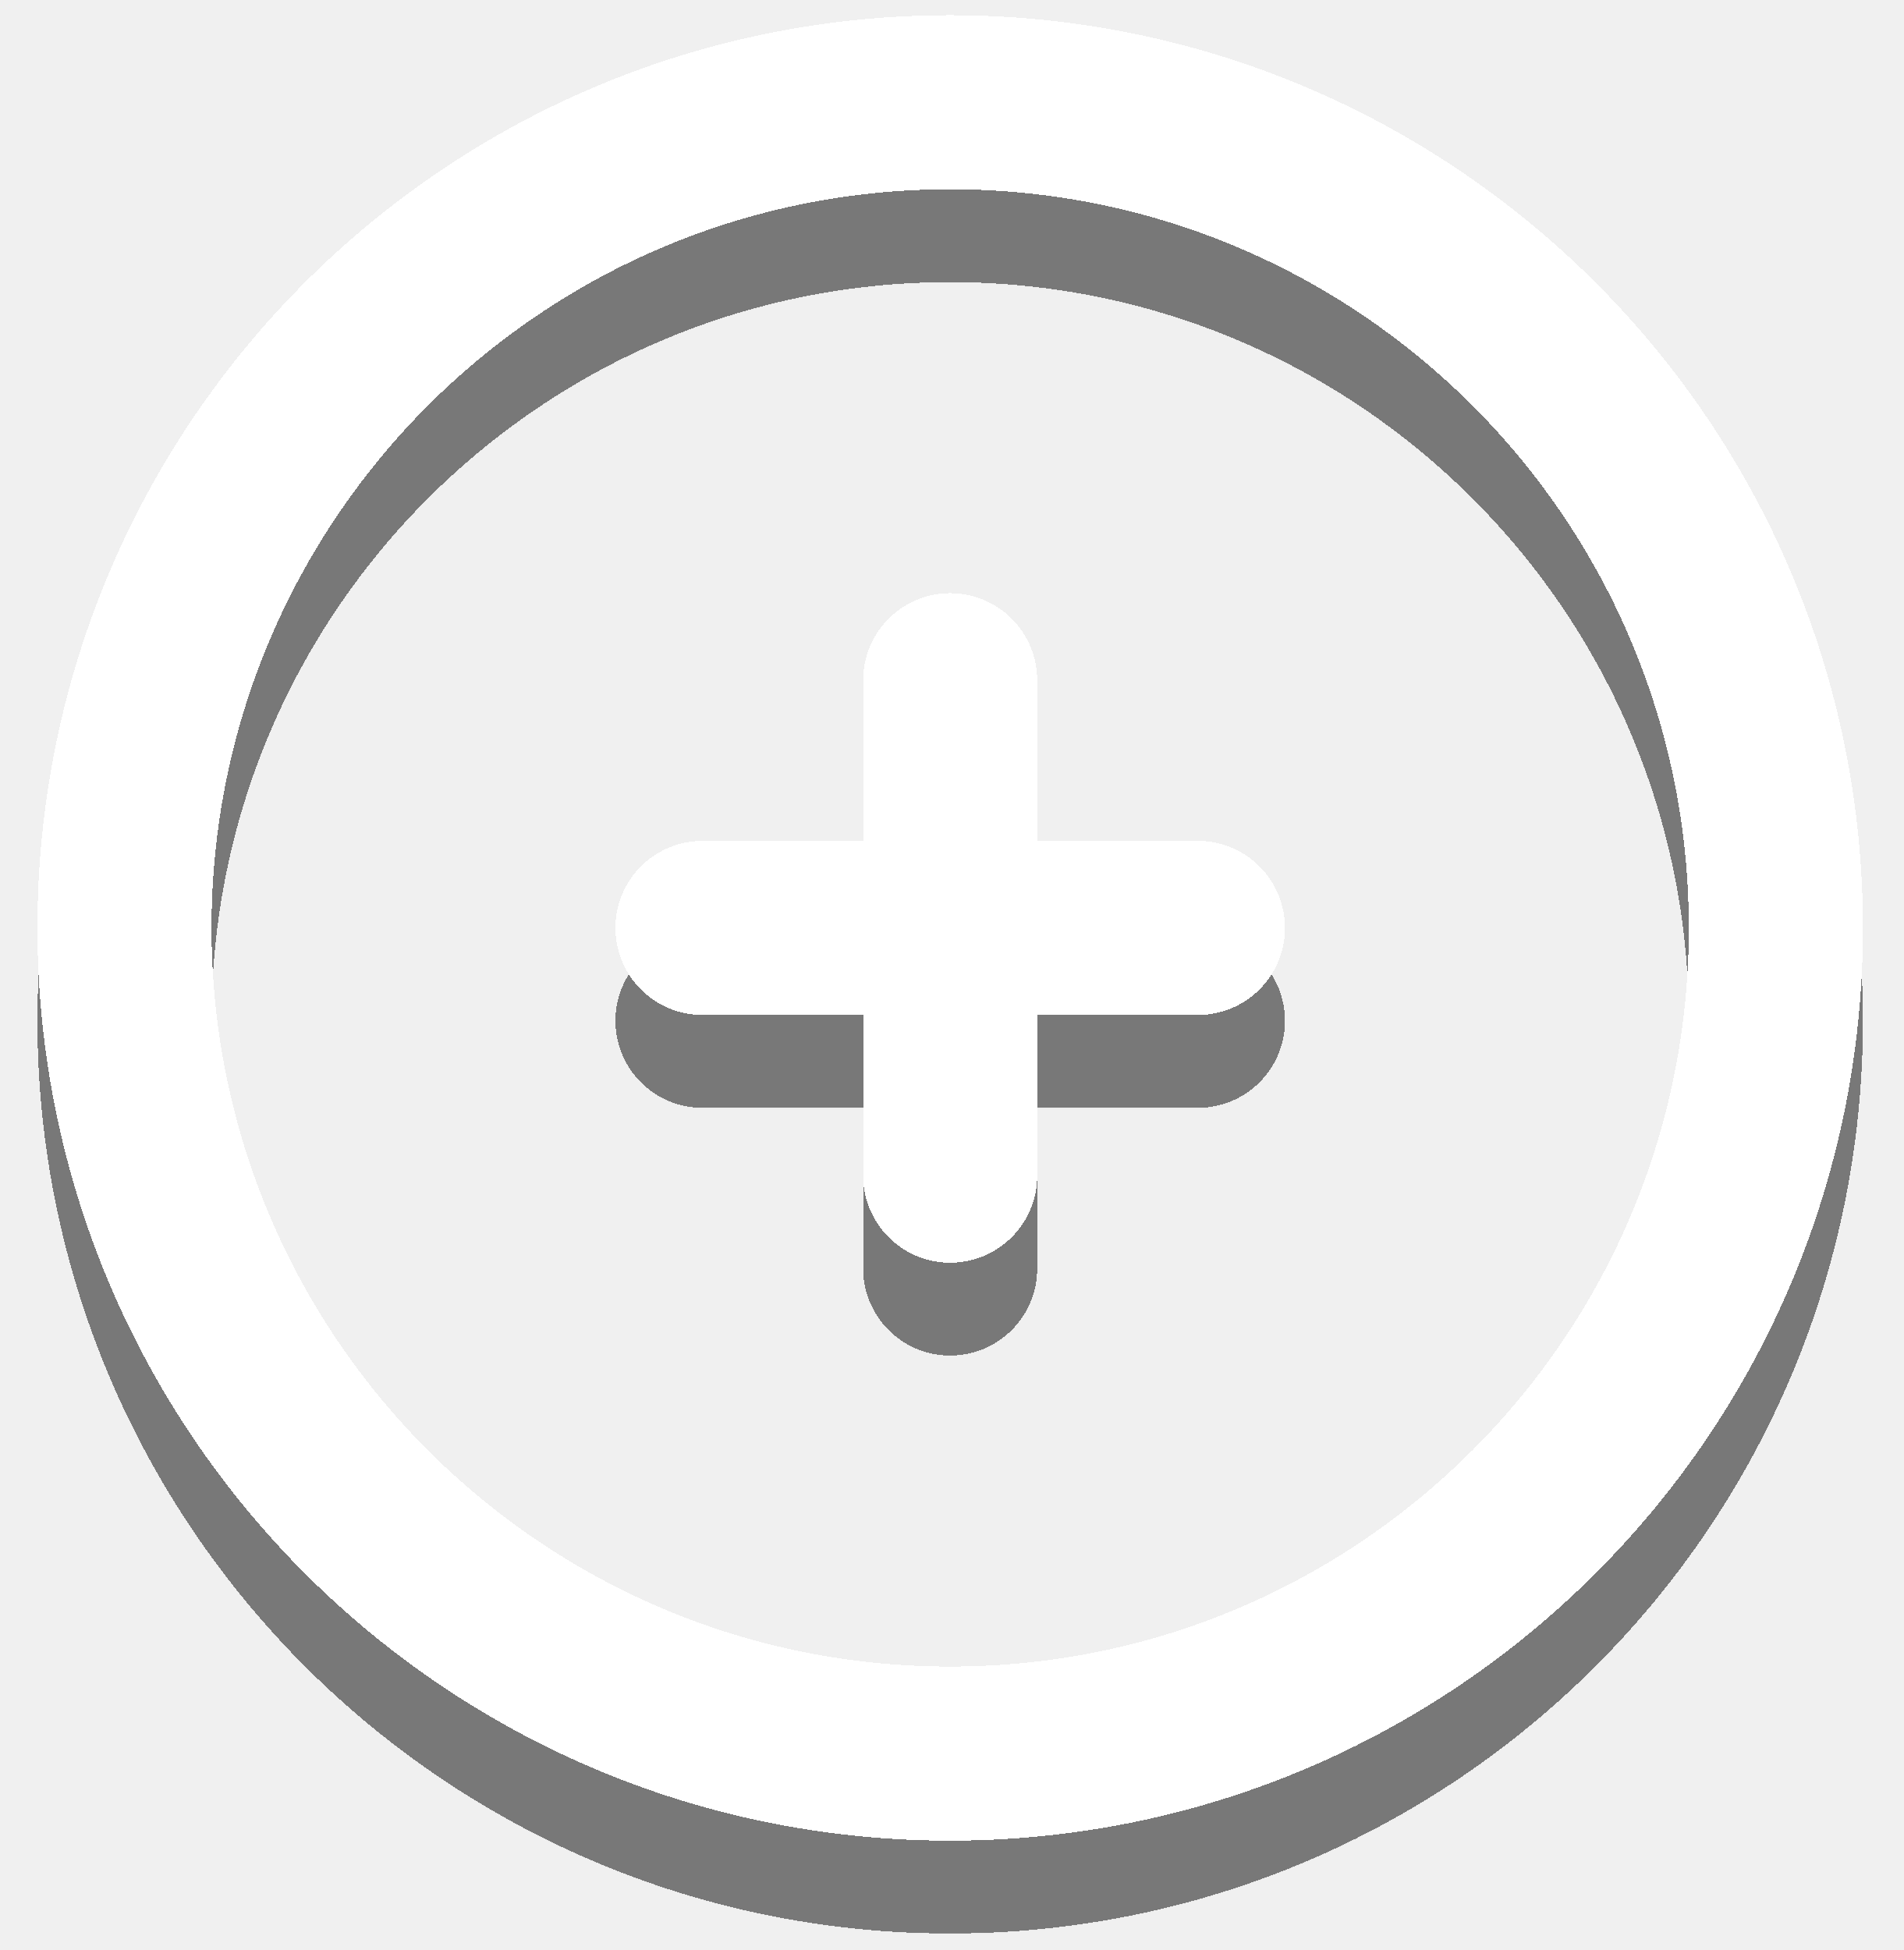
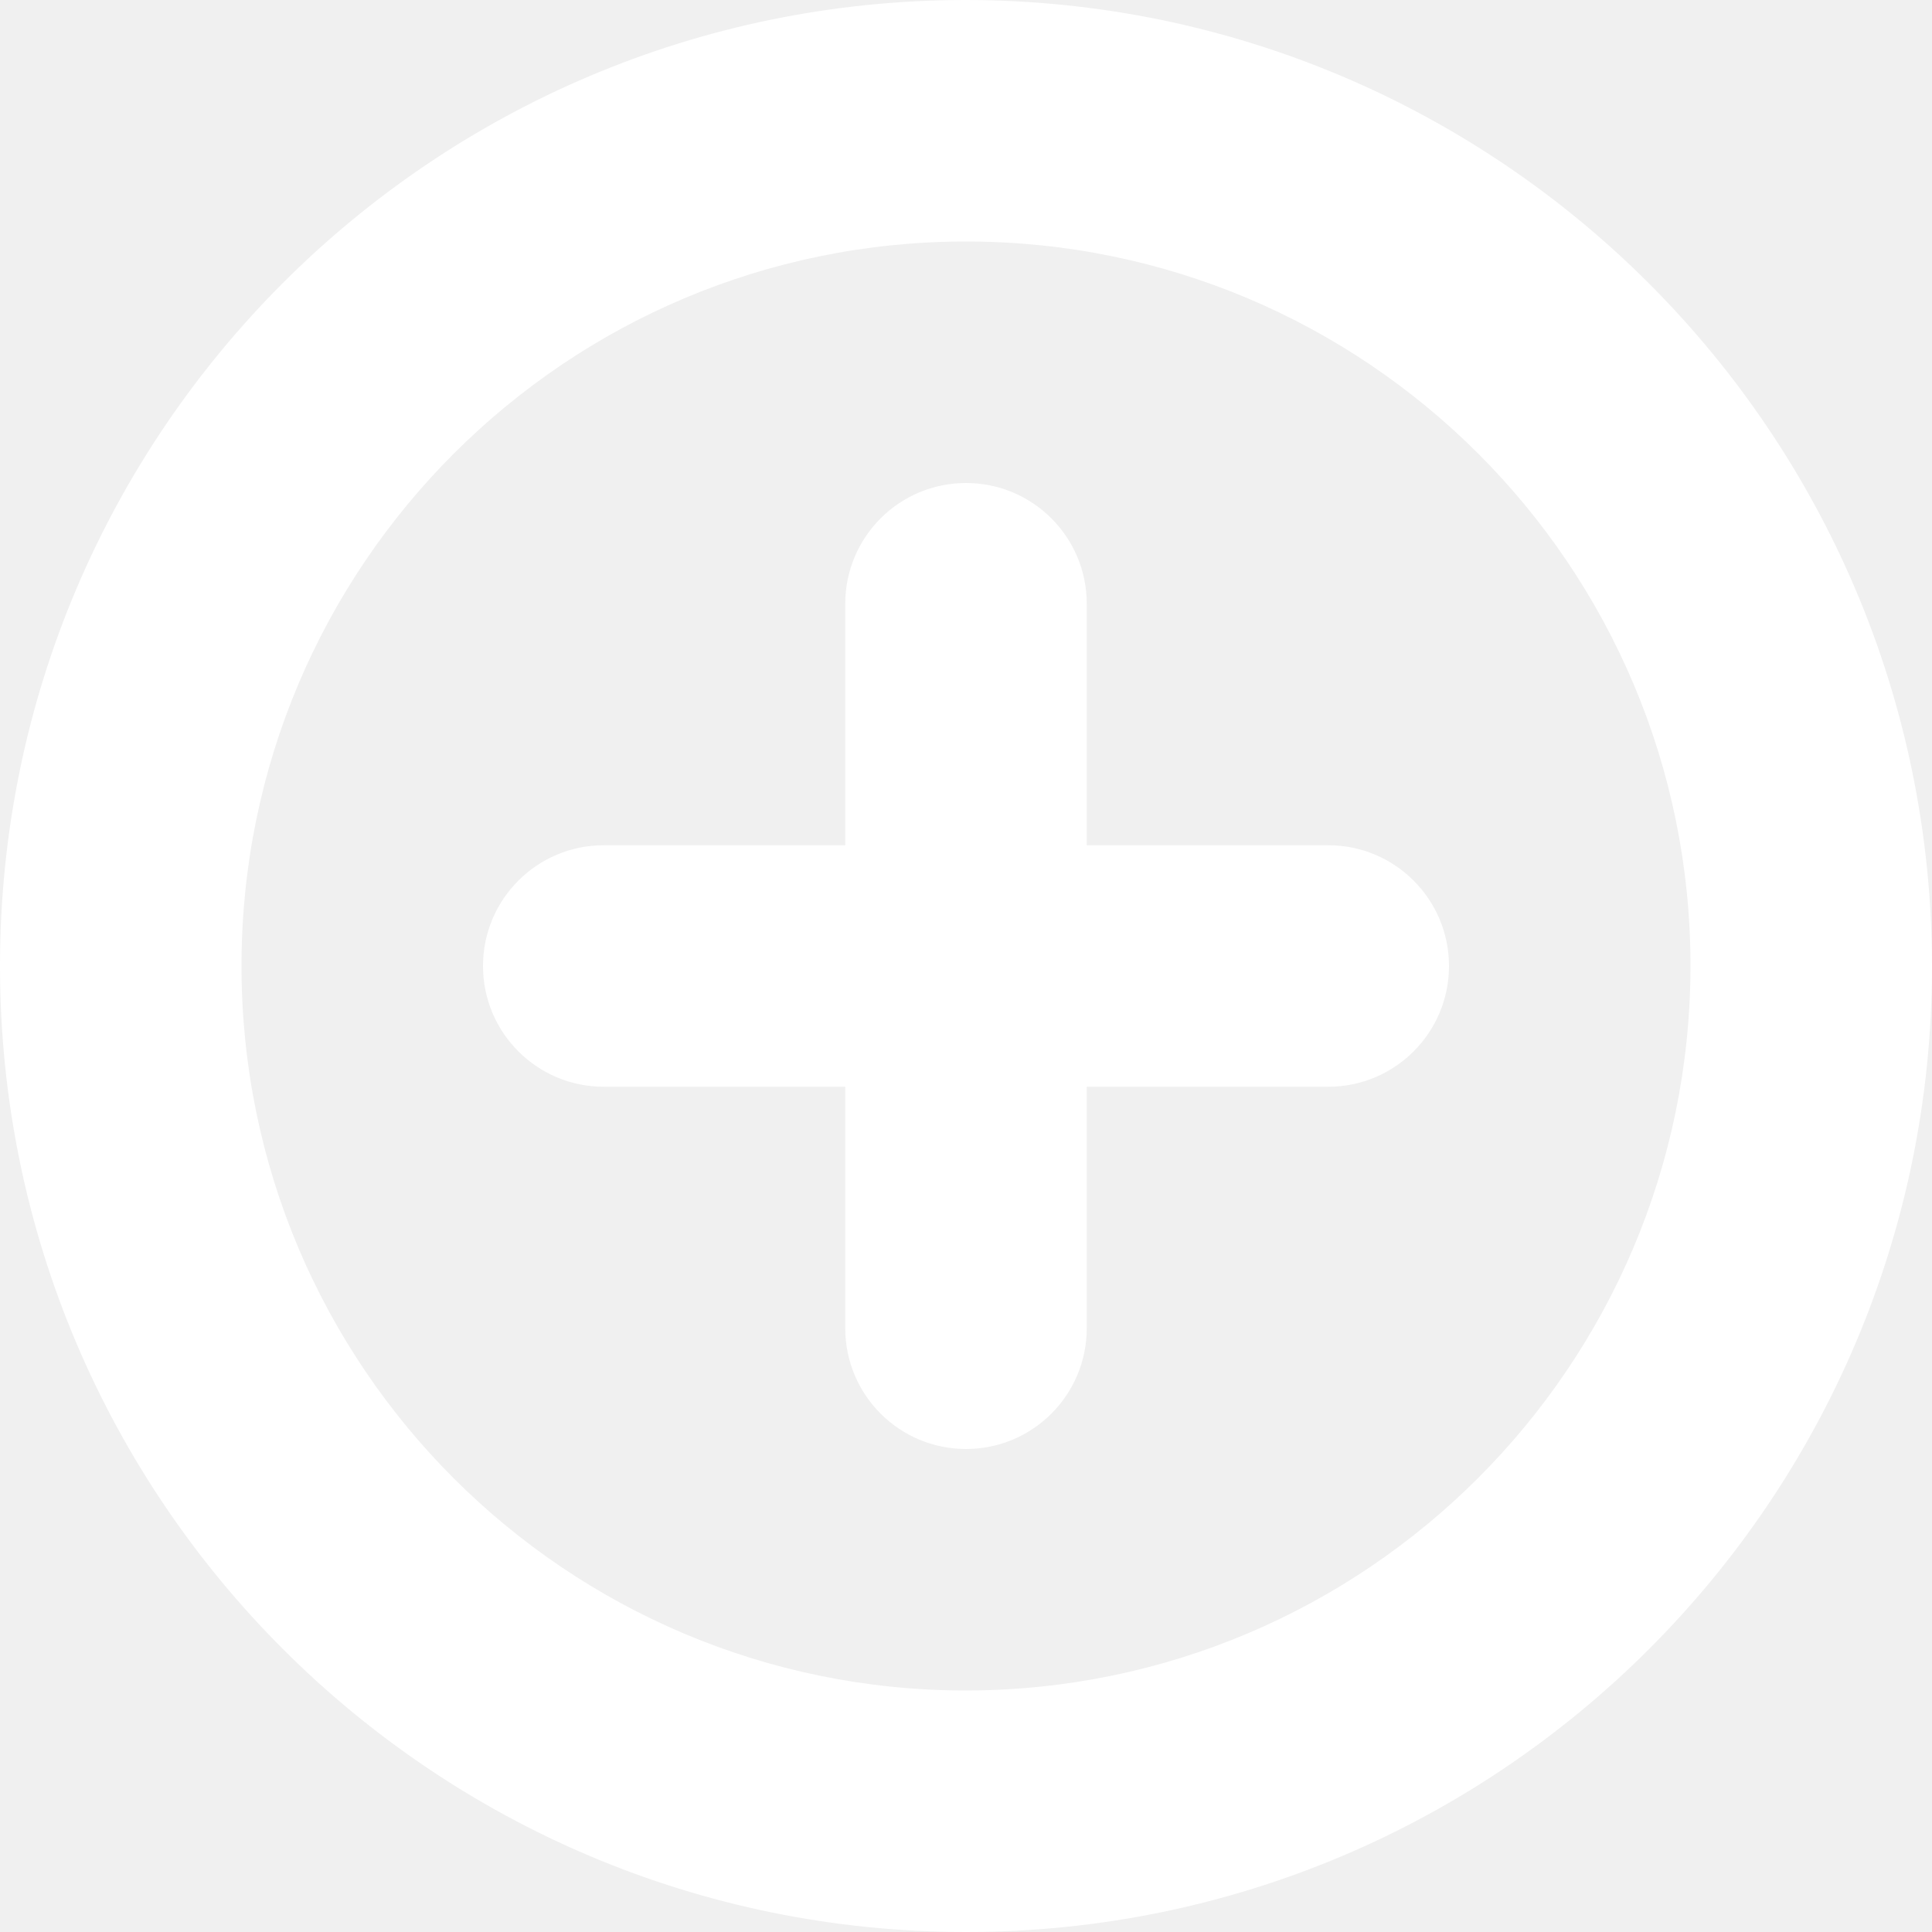
- <svg xmlns="http://www.w3.org/2000/svg" width="41" height="42" viewBox="0 0 41 42" fill="none">
-   <g filter="url(#filter0_d_37_65)">
-     <path d="M20.465 37.77C30.287 37.77 38.249 29.808 38.249 19.986C38.249 10.164 30.287 2.202 20.465 2.202C10.643 2.202 2.681 10.164 2.681 19.986C2.681 29.808 10.643 37.77 20.465 37.77Z" stroke="white" stroke-width="3.75" shape-rendering="crispEdges" />
+ <svg xmlns="http://www.w3.org/2000/svg" fill="#FFFFFF" width="800px" height="800px" viewBox="0 0 96 96">
+   <g id="SVGRepo_bgCarrier" stroke-width="0" />
+   <g id="SVGRepo_tracerCarrier" stroke-linecap="round" stroke-linejoin="round" />
+   <g id="SVGRepo_iconCarrier">
+     <g>
+       <path d="M66,42H54V30a6,6,0,0,0-12,0V42H30a6,6,0,0,0,0,12H42V66a6,6,0,0,0,12,0V54H66a6,6,0,0,0,0-12Z" />
+       <path d="M48,0A48,48,0,1,0,96,48,48.051,48.051,0,0,0,48,0Zm0,84A36,36,0,1,1,84,48,36.039,36.039,0,0,1,48,84Z" />
+     </g>
  </g>
-   <g filter="url(#filter1_d_37_65)">
-     <path d="M25.801 19.986H20.465M20.465 19.986H15.13M20.465 19.986V14.651M20.465 19.986V25.322" stroke="white" stroke-width="3.75" stroke-linecap="round" shape-rendering="crispEdges" />
-   </g>
-   <defs>
-     <filter id="filter0_d_37_65" x="0.806" y="0.327" width="39.318" height="41.318" filterUnits="userSpaceOnUse" color-interpolation-filters="sRGB">
-       <feFlood flood-opacity="0" result="BackgroundImageFix" />
-       <feColorMatrix in="SourceAlpha" type="matrix" values="0 0 0 0 0 0 0 0 0 0 0 0 0 0 0 0 0 0 127 0" result="hardAlpha" />
-       <feOffset dy="2" />
-       <feComposite in2="hardAlpha" operator="out" />
-       <feColorMatrix type="matrix" values="0 0 0 0 0 0 0 0 0 0 0 0 0 0 0 0 0 0 0.5 0" />
-       <feBlend mode="normal" in2="BackgroundImageFix" result="effect1_dropShadow_37_65" />
-       <feBlend mode="normal" in="SourceGraphic" in2="effect1_dropShadow_37_65" result="shape" />
-     </filter>
-     <filter id="filter1_d_37_65" x="13.255" y="12.776" width="14.42" height="16.421" filterUnits="userSpaceOnUse" color-interpolation-filters="sRGB">
-       <feFlood flood-opacity="0" result="BackgroundImageFix" />
-       <feColorMatrix in="SourceAlpha" type="matrix" values="0 0 0 0 0 0 0 0 0 0 0 0 0 0 0 0 0 0 127 0" result="hardAlpha" />
-       <feOffset dy="2" />
-       <feComposite in2="hardAlpha" operator="out" />
-       <feColorMatrix type="matrix" values="0 0 0 0 0 0 0 0 0 0 0 0 0 0 0 0 0 0 0.5 0" />
-       <feBlend mode="normal" in2="BackgroundImageFix" result="effect1_dropShadow_37_65" />
-       <feBlend mode="normal" in="SourceGraphic" in2="effect1_dropShadow_37_65" result="shape" />
-     </filter>
-   </defs>
</svg>
